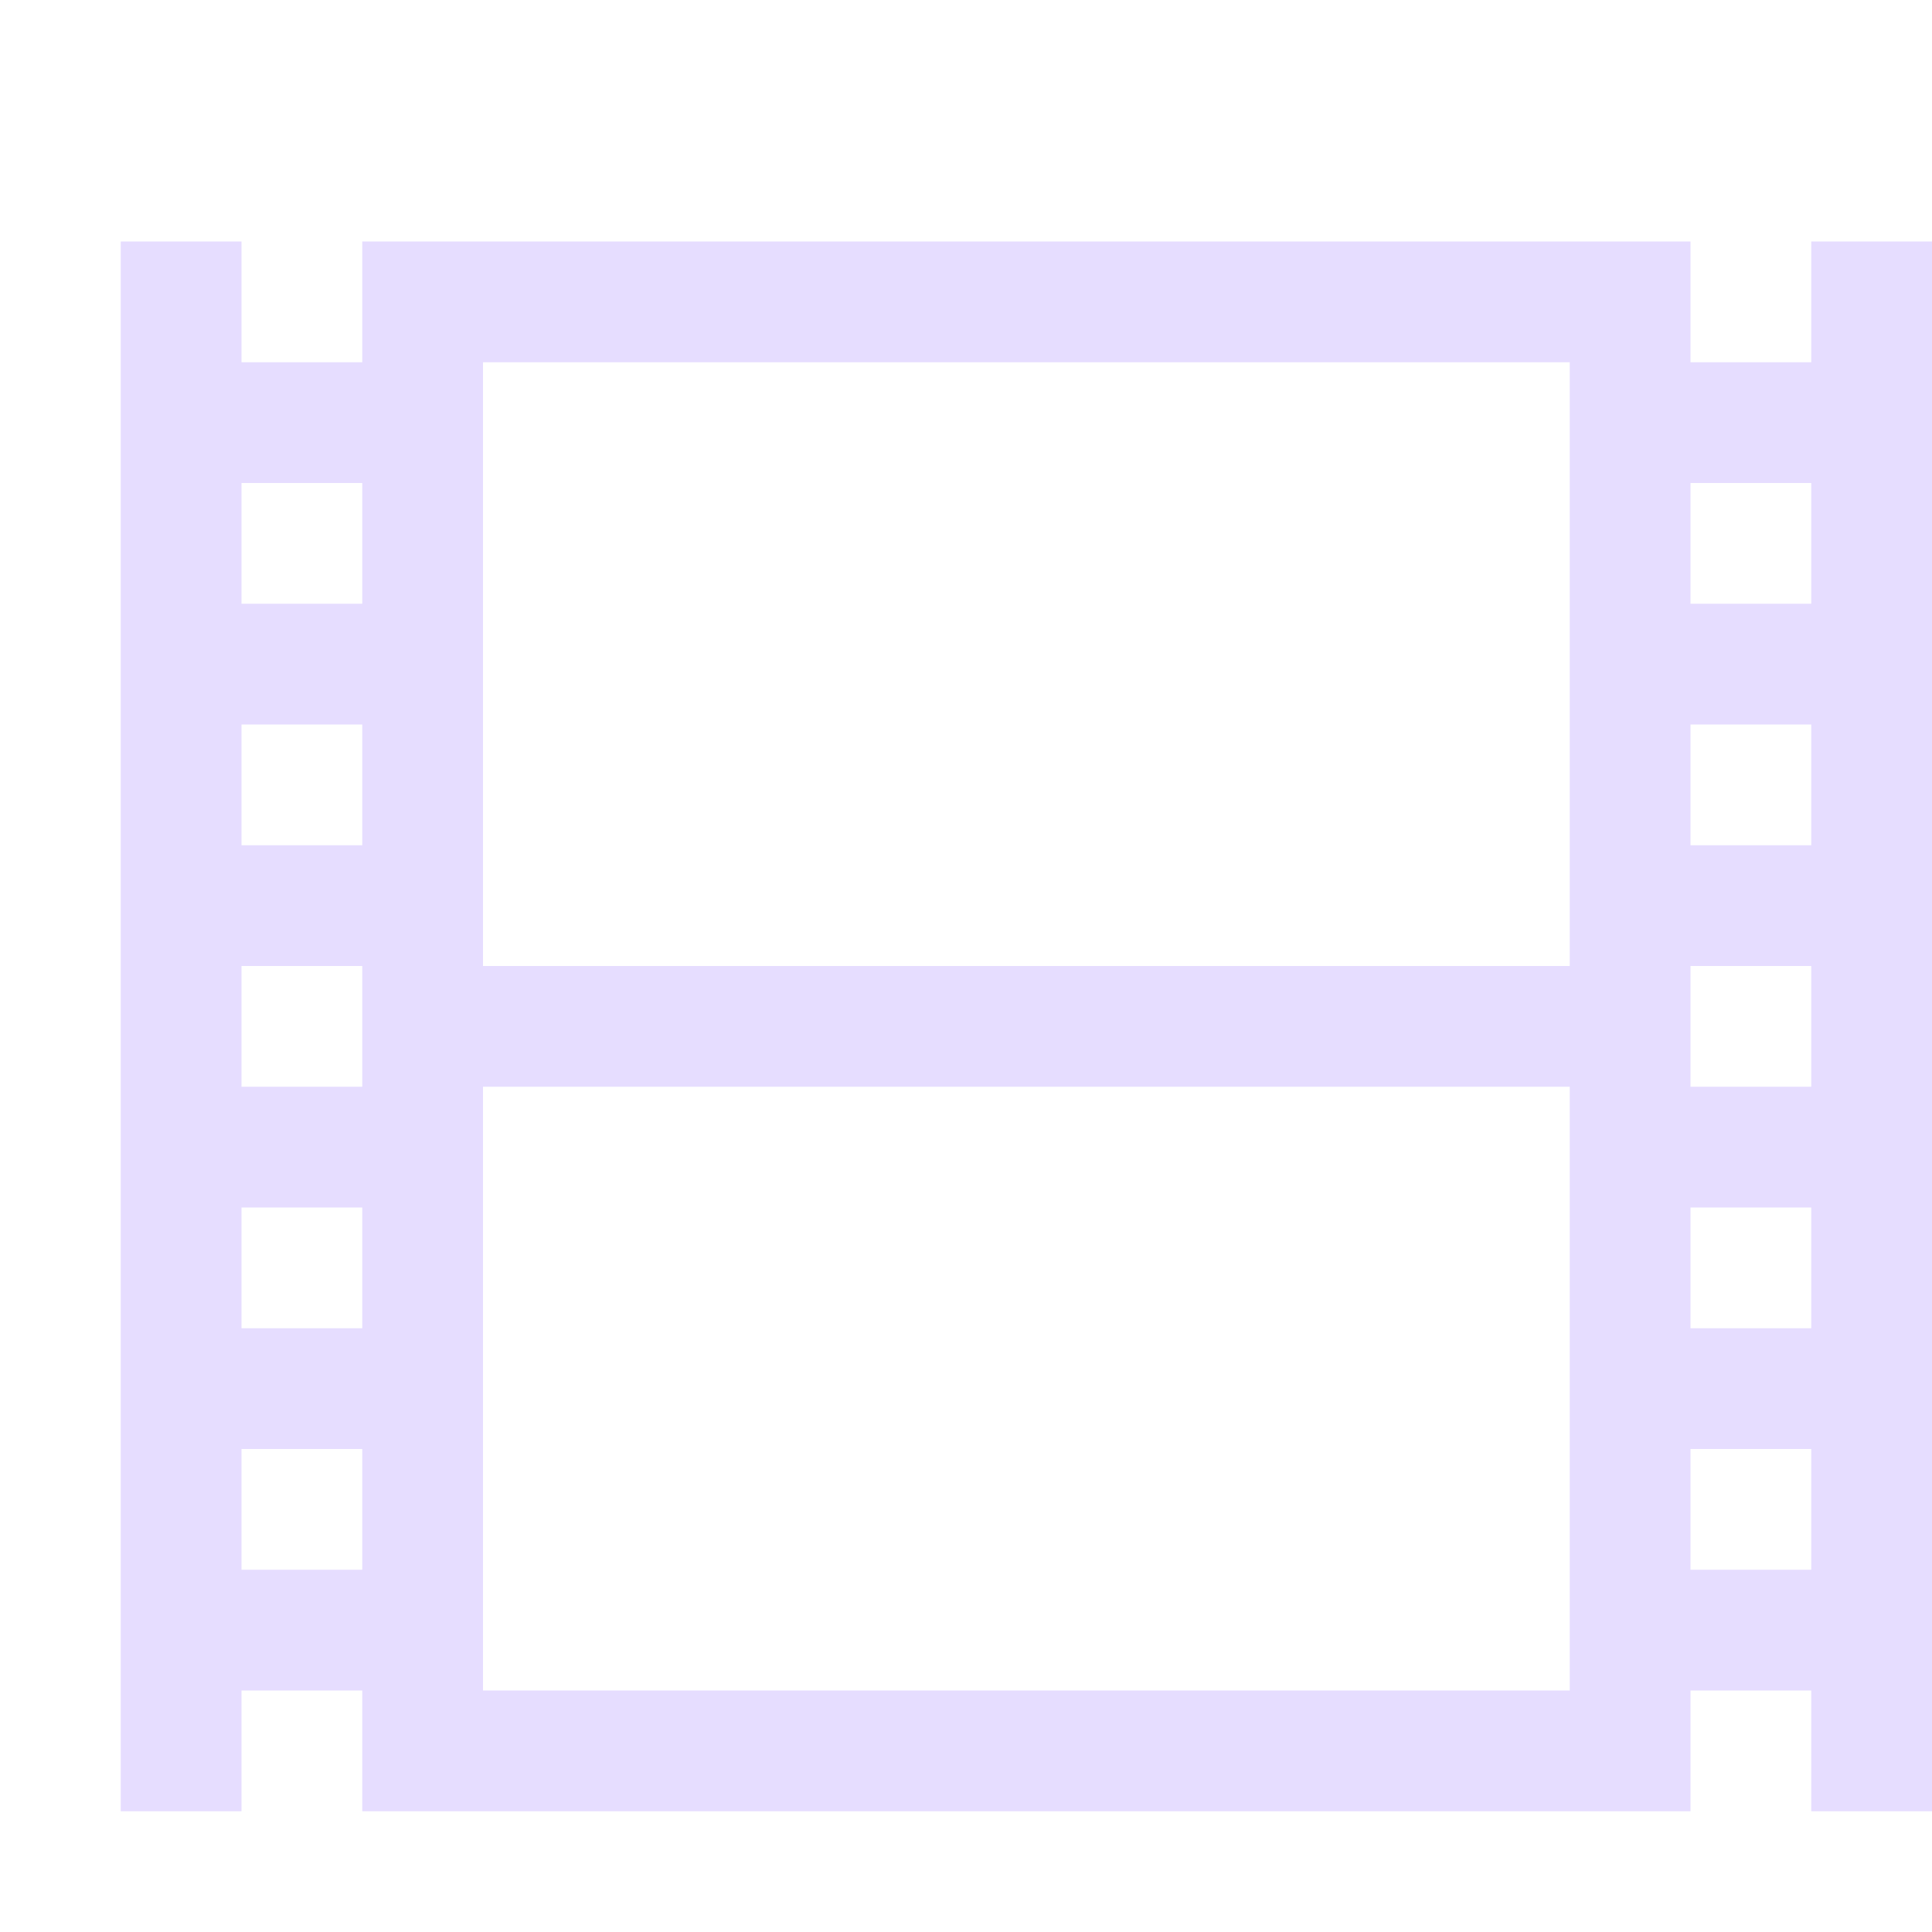
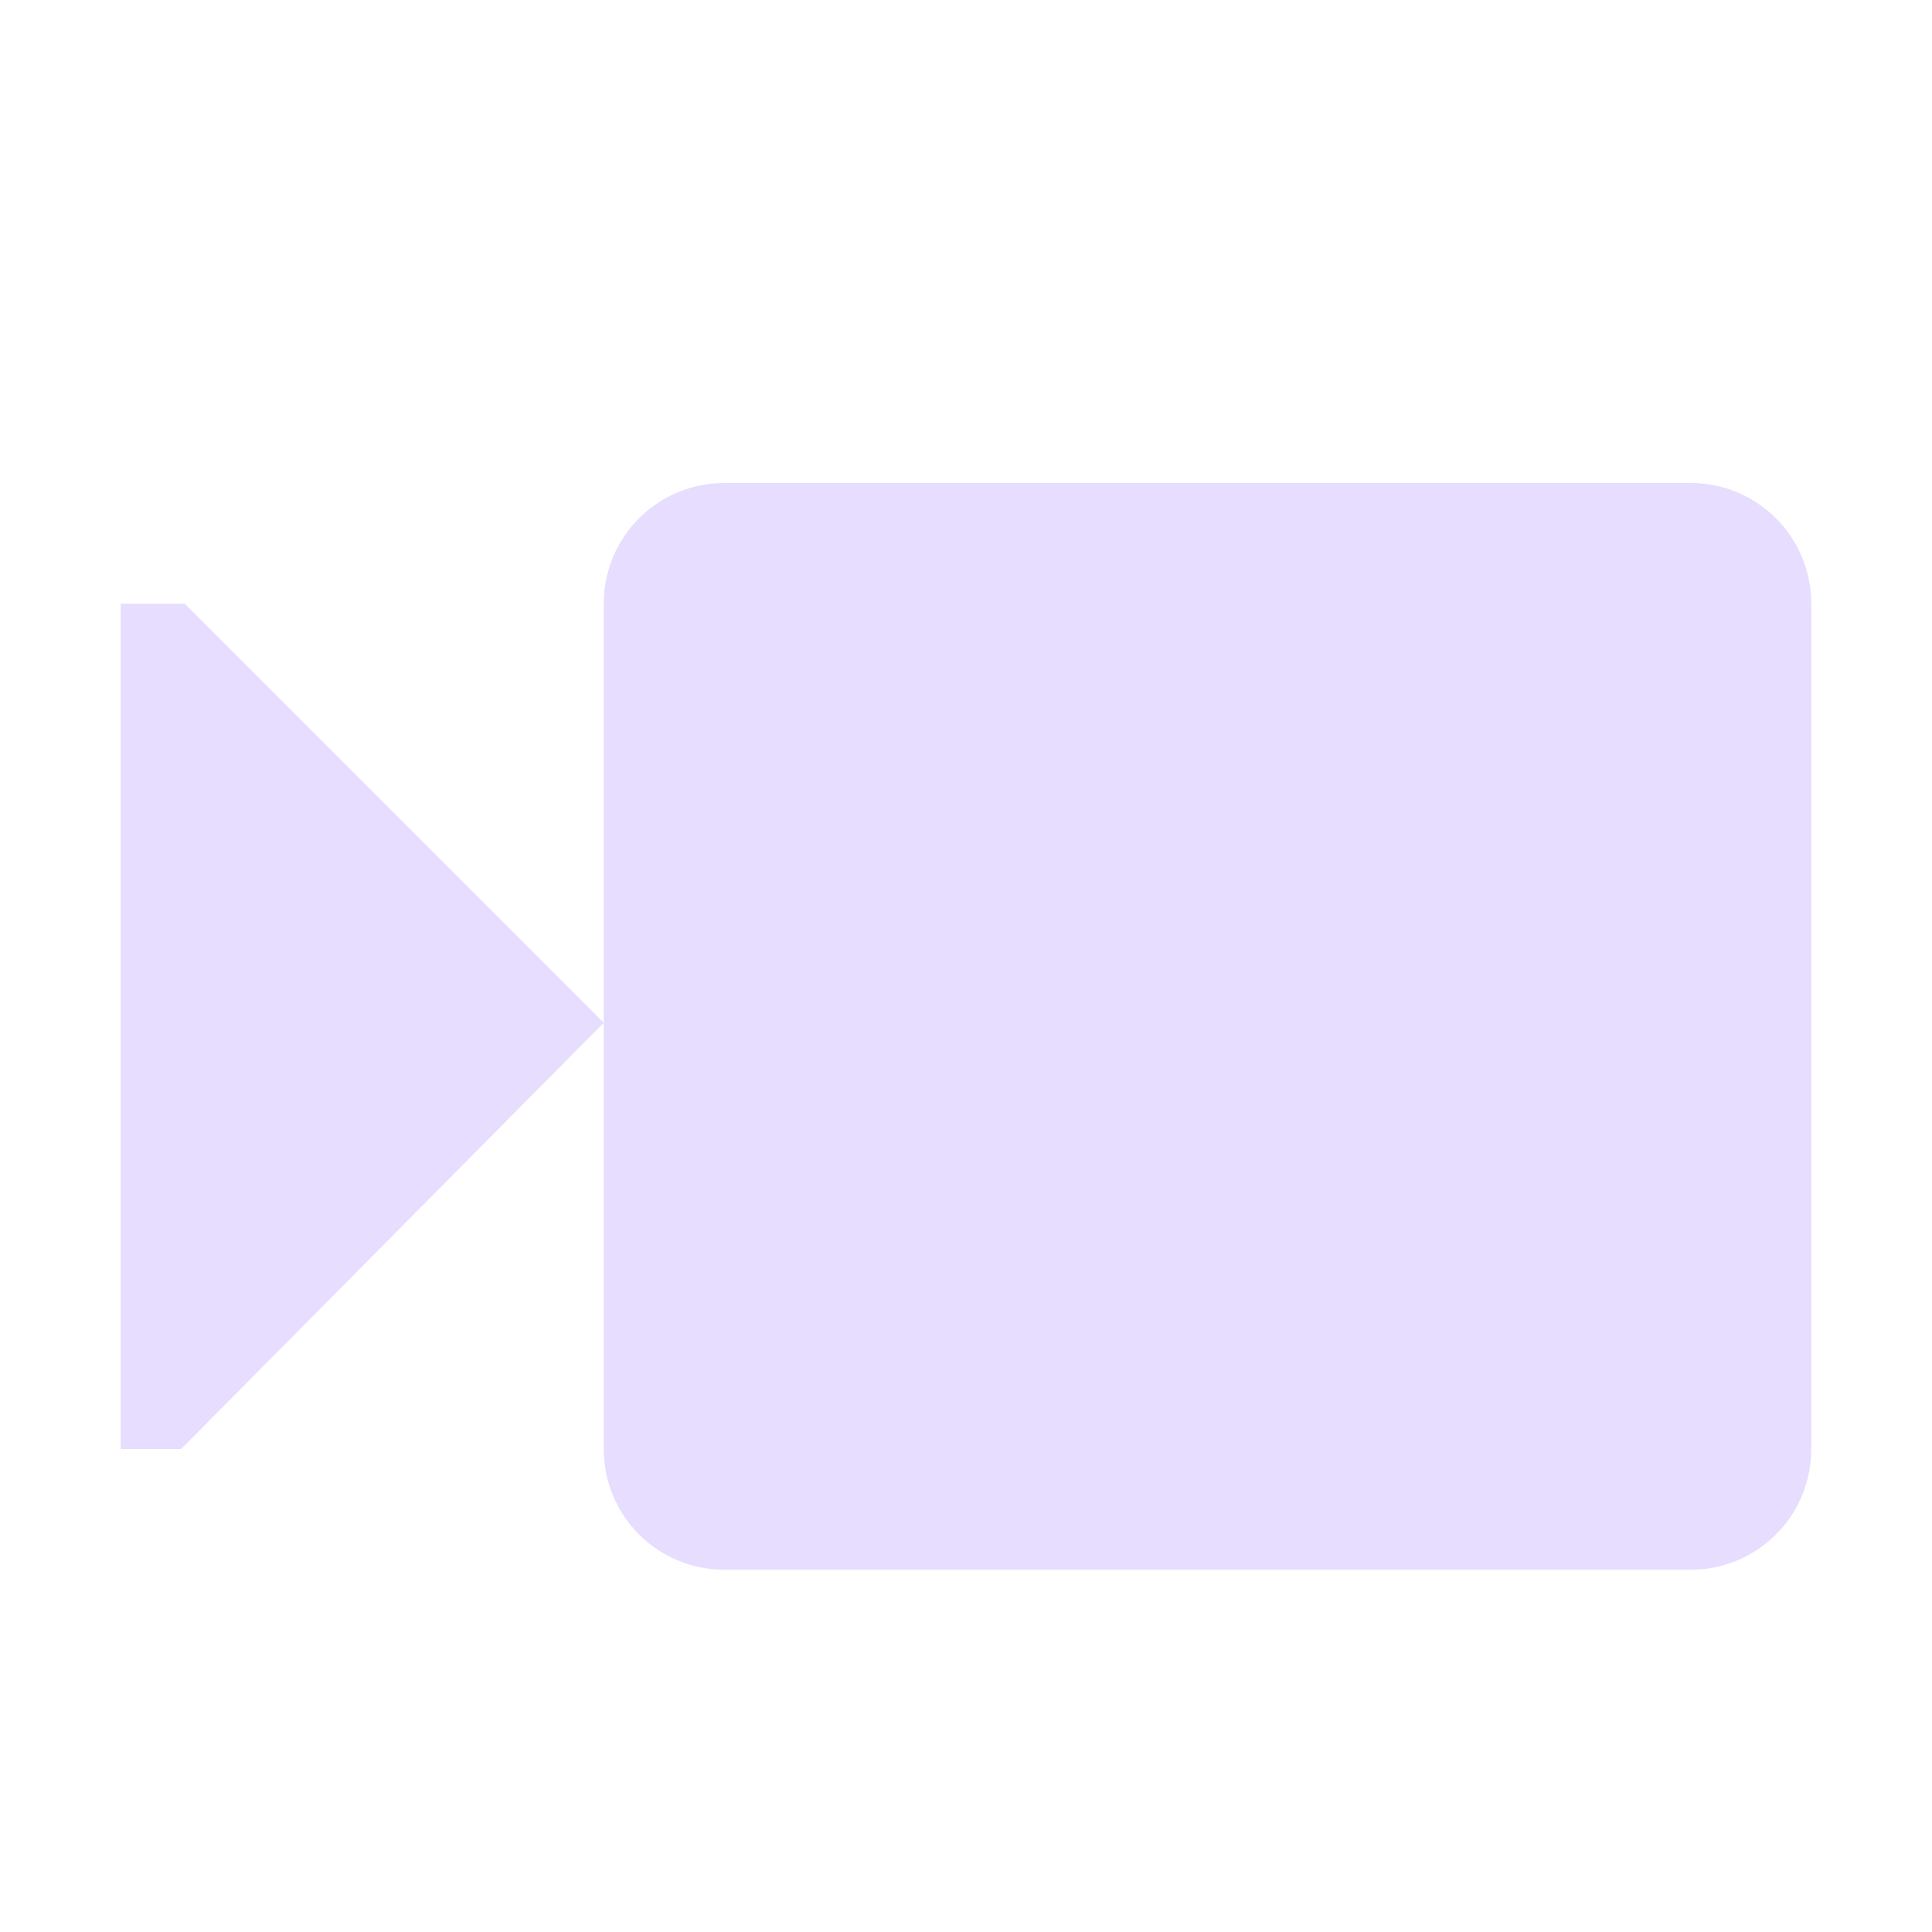
<svg xmlns="http://www.w3.org/2000/svg" height="16" width="16">
-   <path d="m533 34v13h1v-1h1v1h11v-1h1v1h1v-13h-1v1h-1v-1h-11v1h-1v-1zm3 1h9v5h-9zm-2 1h1v1h-1zm12 0h1v1h-1zm-12 2h1v1h-1zm12 0h1v1h-1zm-12 2h1v1h-1zm12 0h1v1h-1zm-10 1h9v5h-9zm-2 1h1v1h-1zm12 0h1v1h-1zm-12 2h1v1h-1zm12 0h1v1h-1z" fill="#e6ddff" transform="translate(-532 -32)" />
+   <path d="m6 4h8c.554 0 1 .446 1 1v7c0 .554-.446 1-1 1h-8c-.554 0-1-.446-1-1v-7c0-.554.446-1 1-1zm-1 4.47-3.47-3.47h-.53v7h.5z" fill="#e6ddff" />
</svg>
